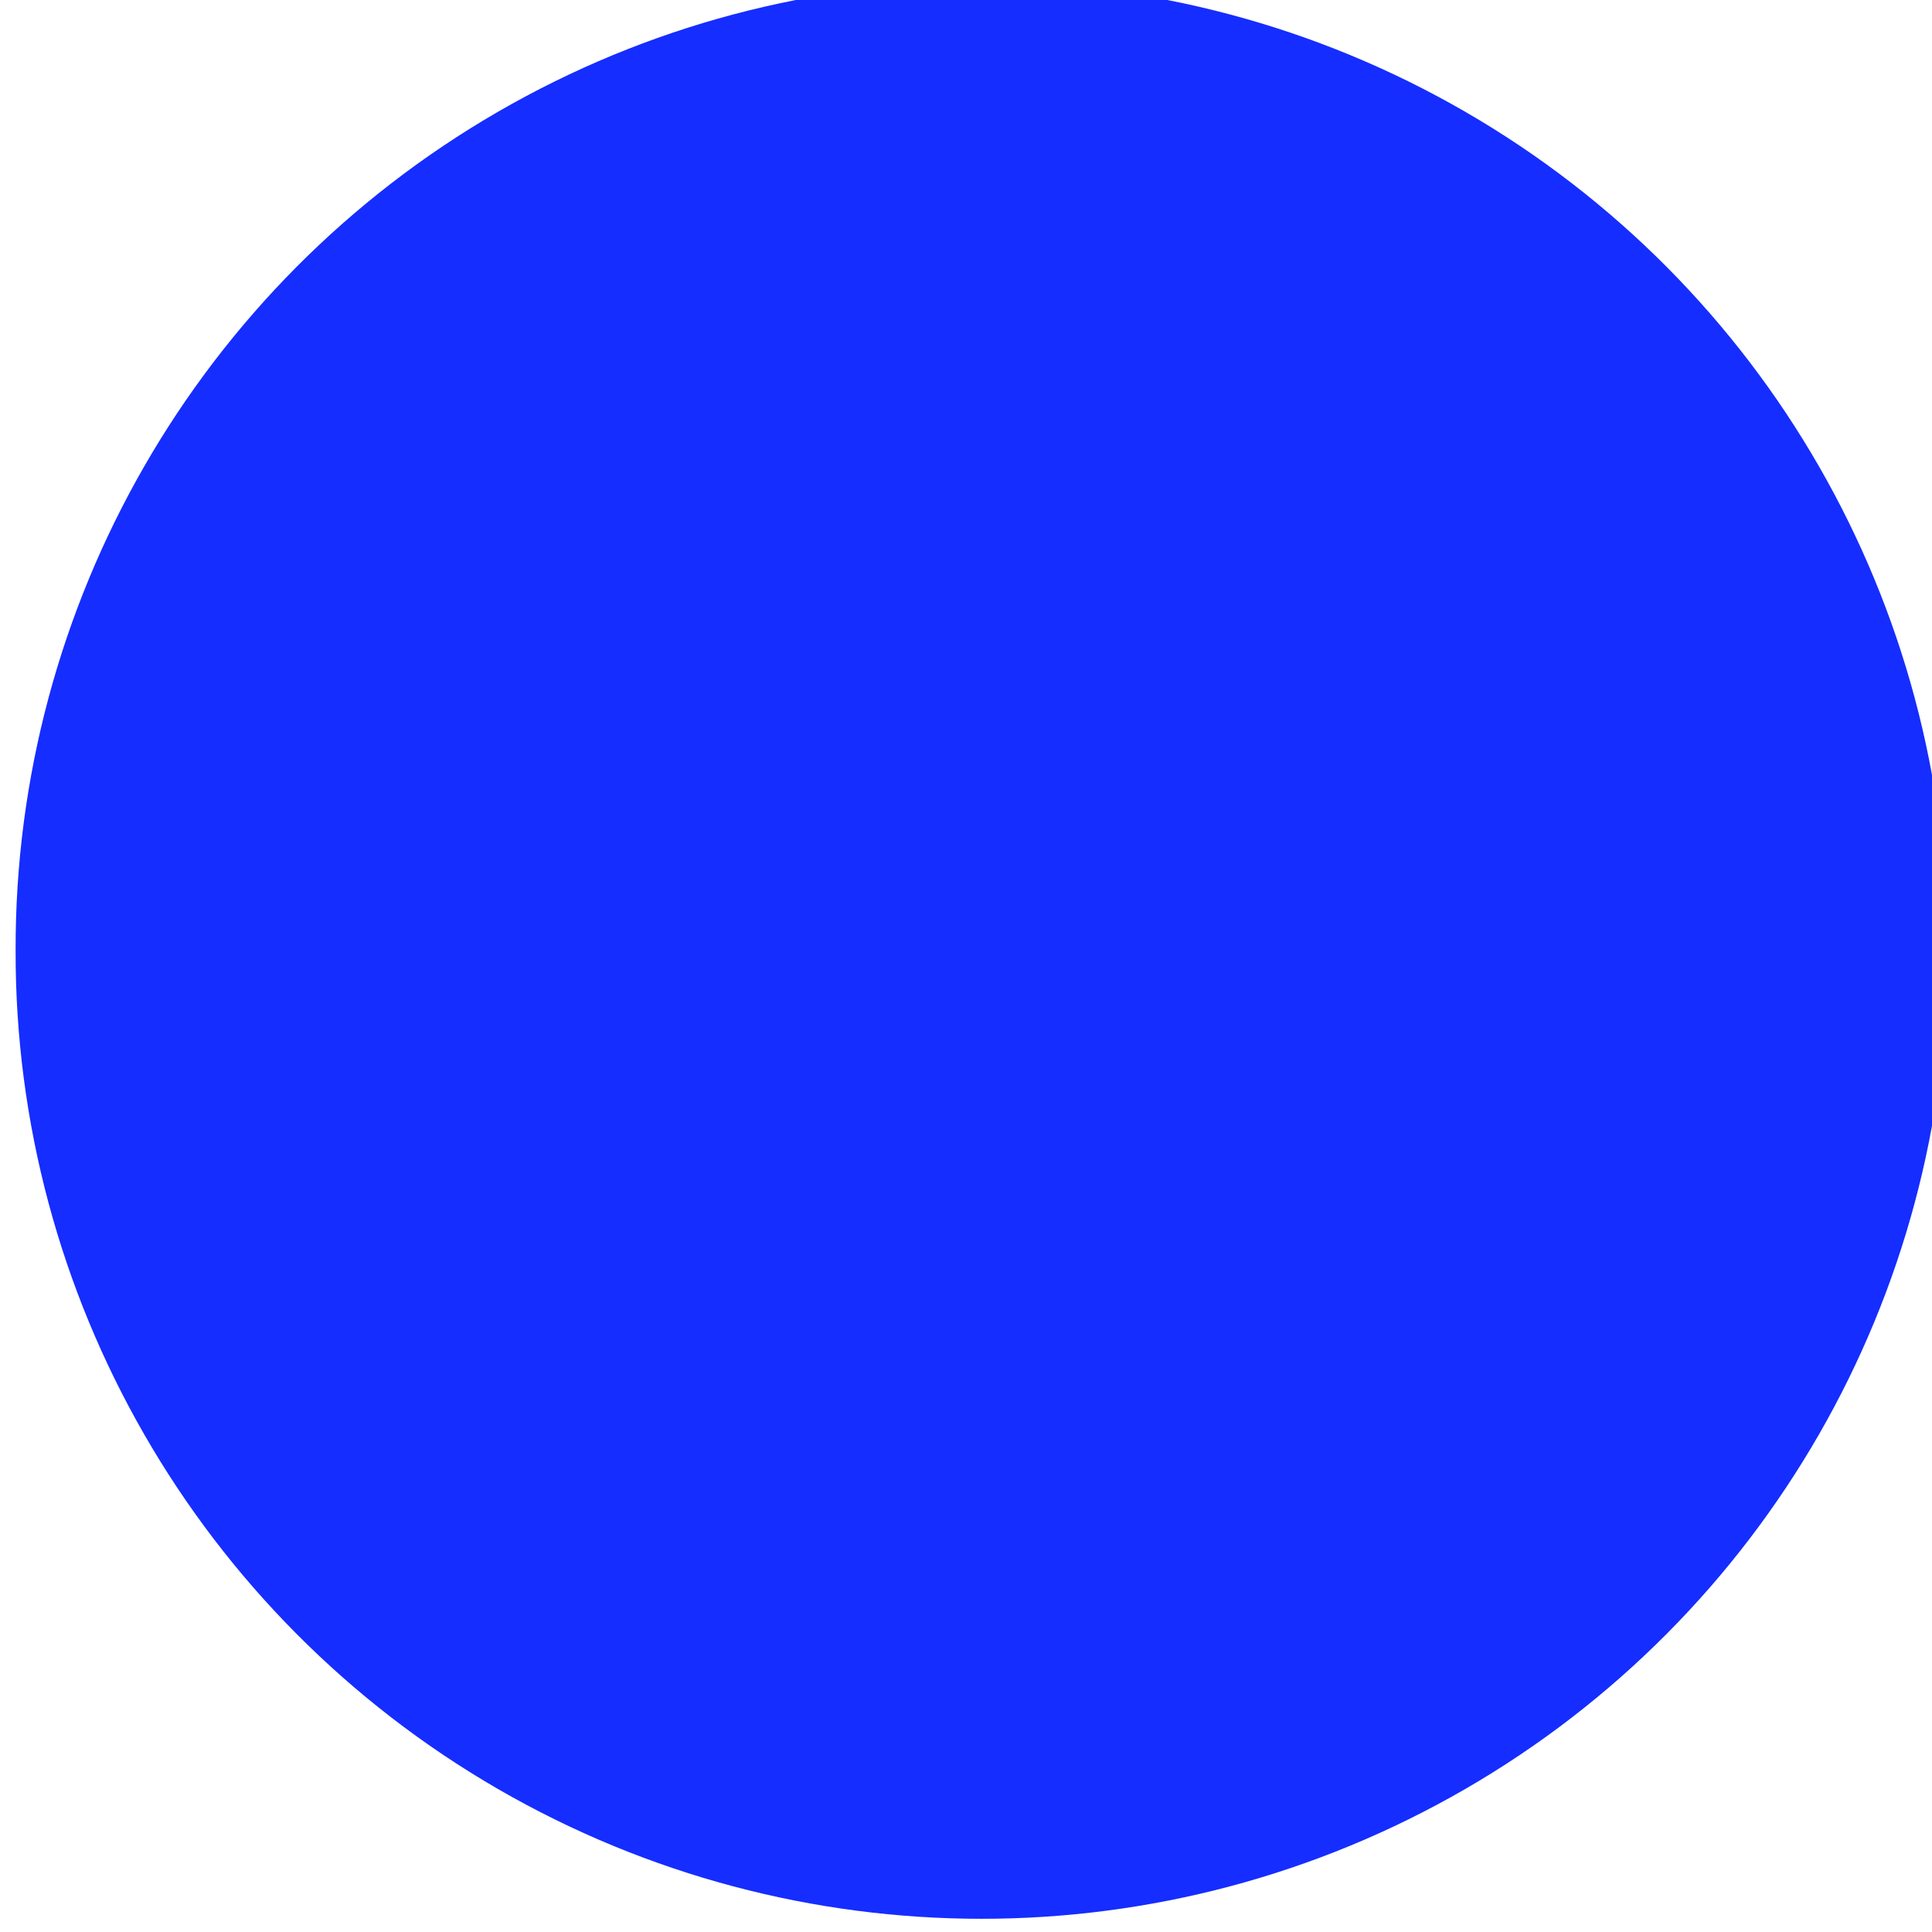
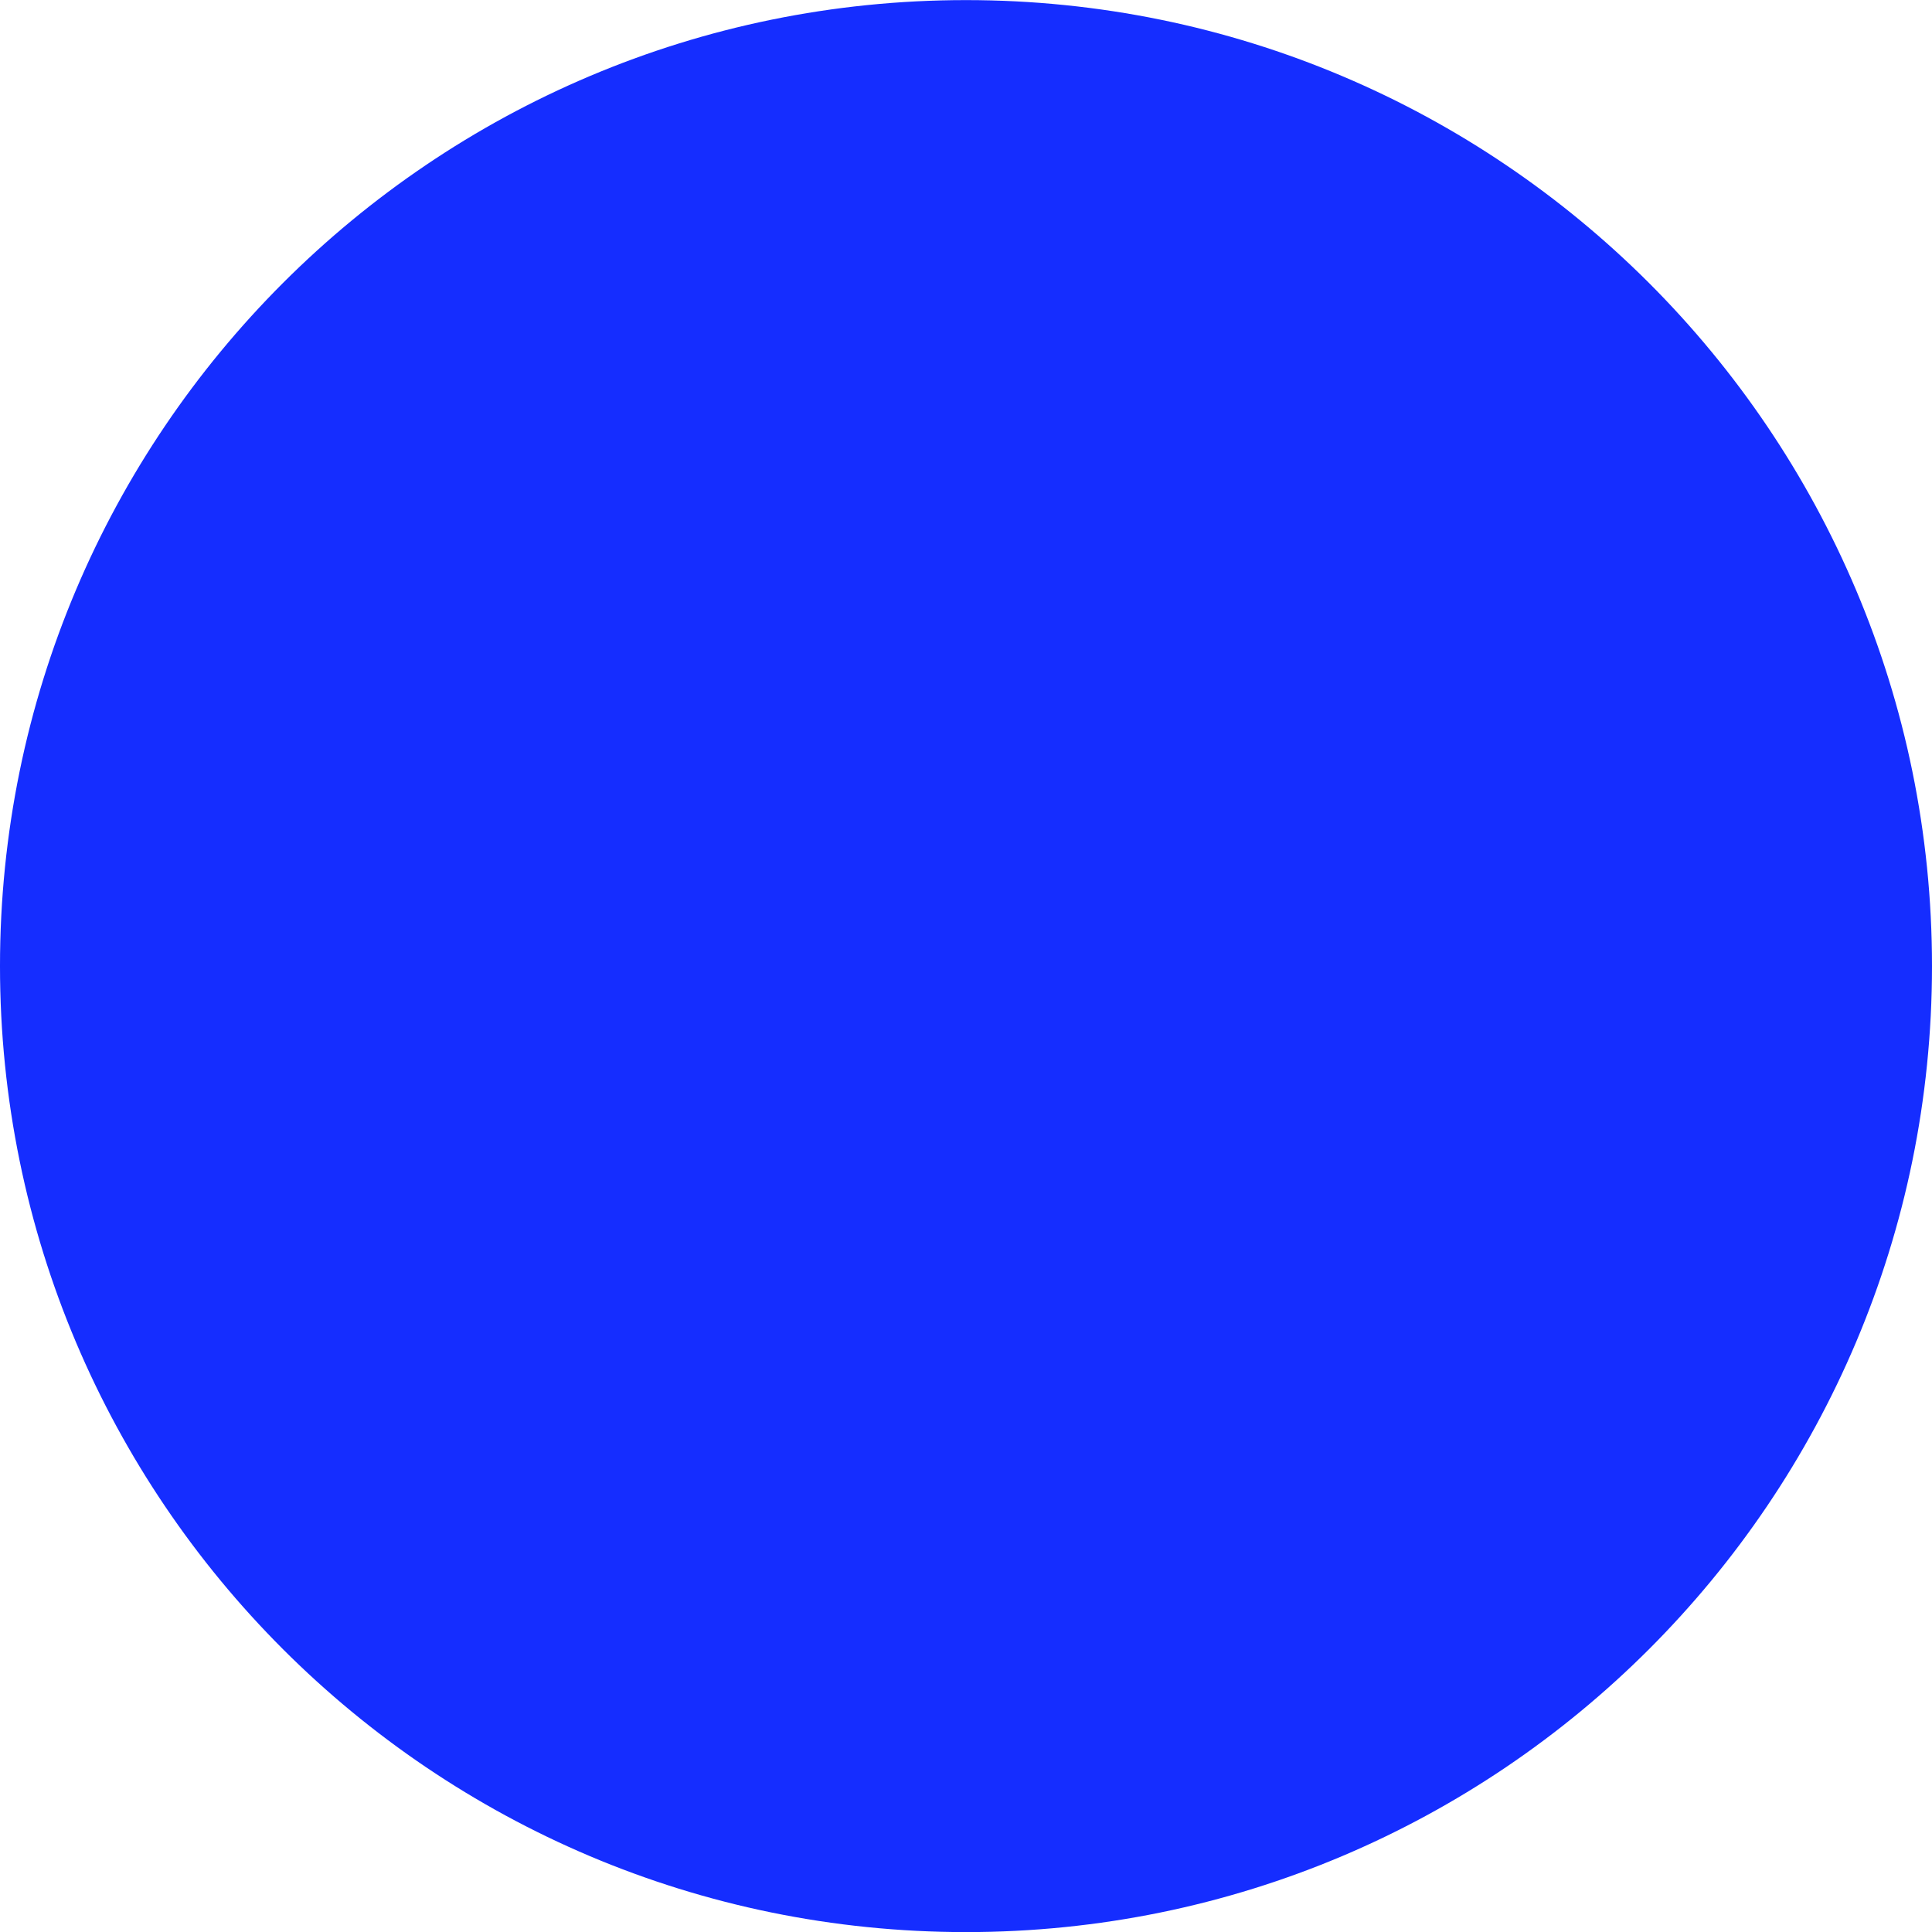
- <svg xmlns="http://www.w3.org/2000/svg" width="100" height="100" id="svg3828" version="1.1">
+ <svg xmlns="http://www.w3.org/2000/svg" width="10" height="10" id="svg3828" version="1.1">
  <defs id="defs3830" />
-   <g id="layer1" transform="translate(0,-952.3622)">
-     <path style="fill:#152dff;fill-opacity:1;stroke:none" id="path4346" d="m 420.716,744.178 a 161.765,117.647 0 1 1 -323.529,0 161.765,117.647 0 1 1 323.529,0 z" transform="matrix(0.3090909,0,0,0.425,-29.23166,685.2787)" />
+   <g id="layer1" transform="translate(0,-1042.362)">
+     <path style="fill:#152dff;fill-opacity:1;stroke:none" id="path4346" d="m 420.716,744.178 c 0,64.975 -72.425,117.647 -161.765,117.647 -89.34,0 -161.765,-52.672 -161.765,-117.647 0,-64.975 72.425,-117.647 161.765,-117.647 89.34,0 161.765,52.672 161.765,117.647 z" transform="matrix(0.03090909,0,0,0.0425,-3.003953,1015.735)" />
  </g>
</svg>
